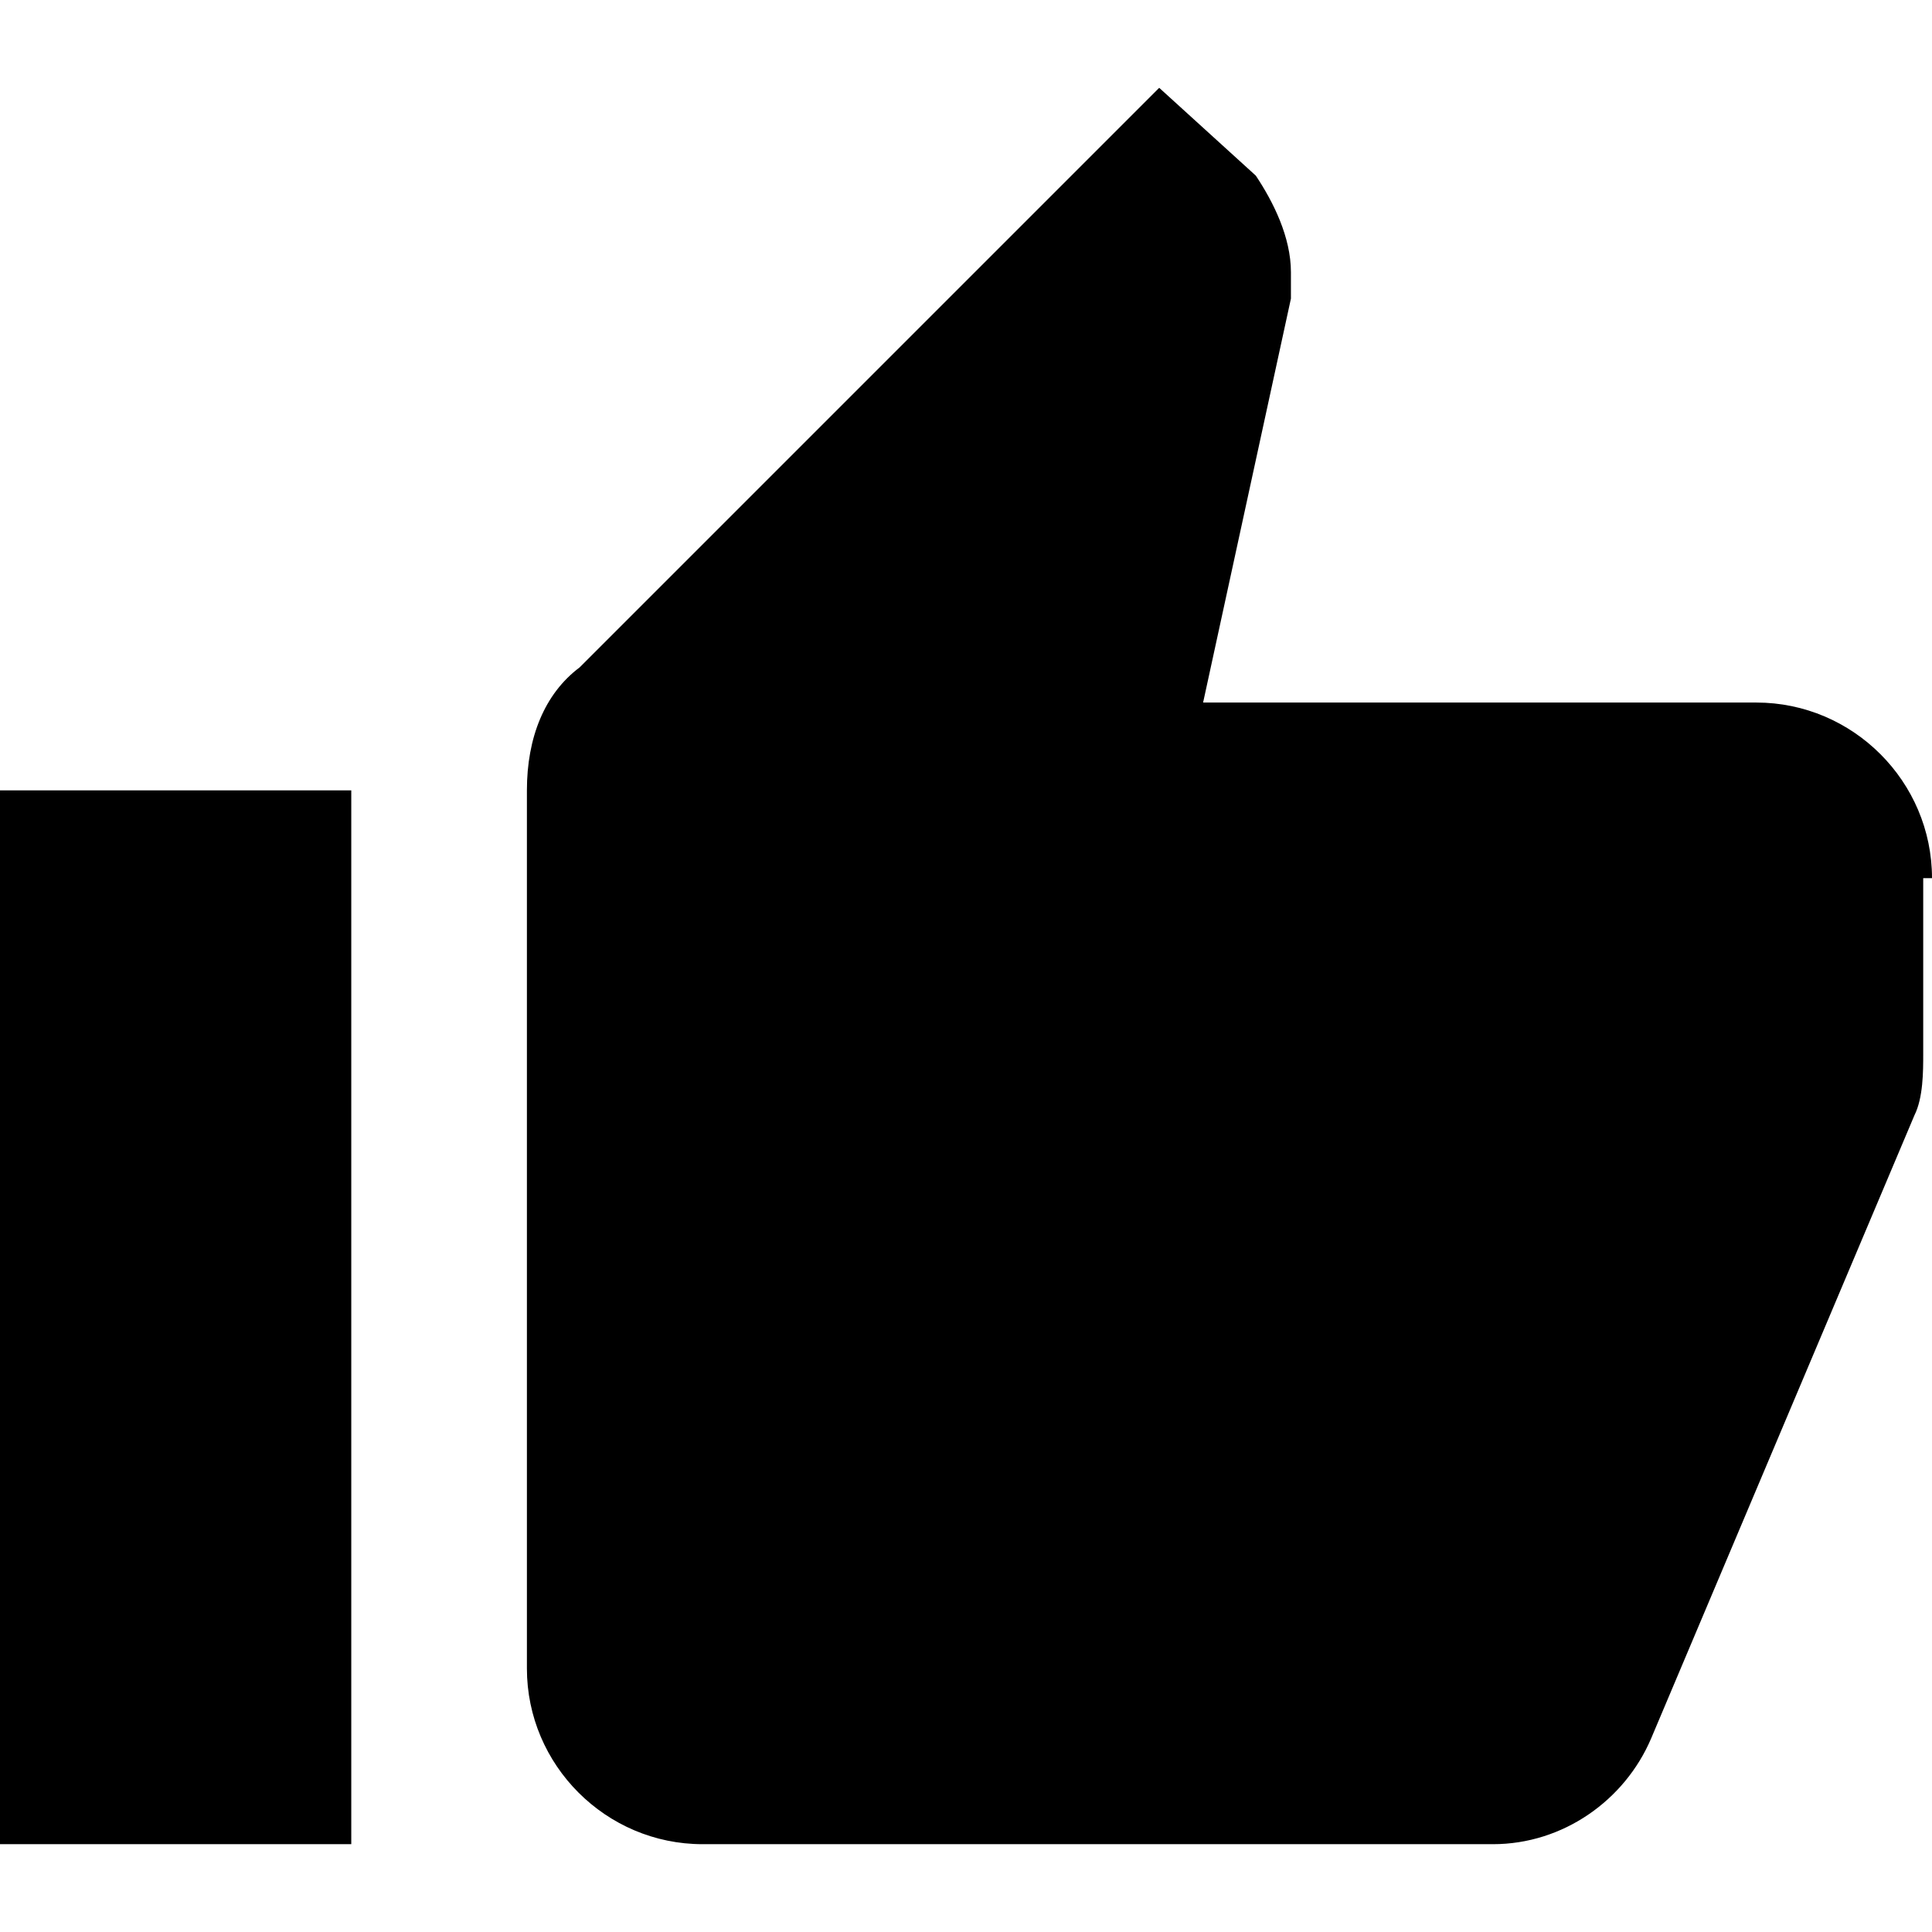
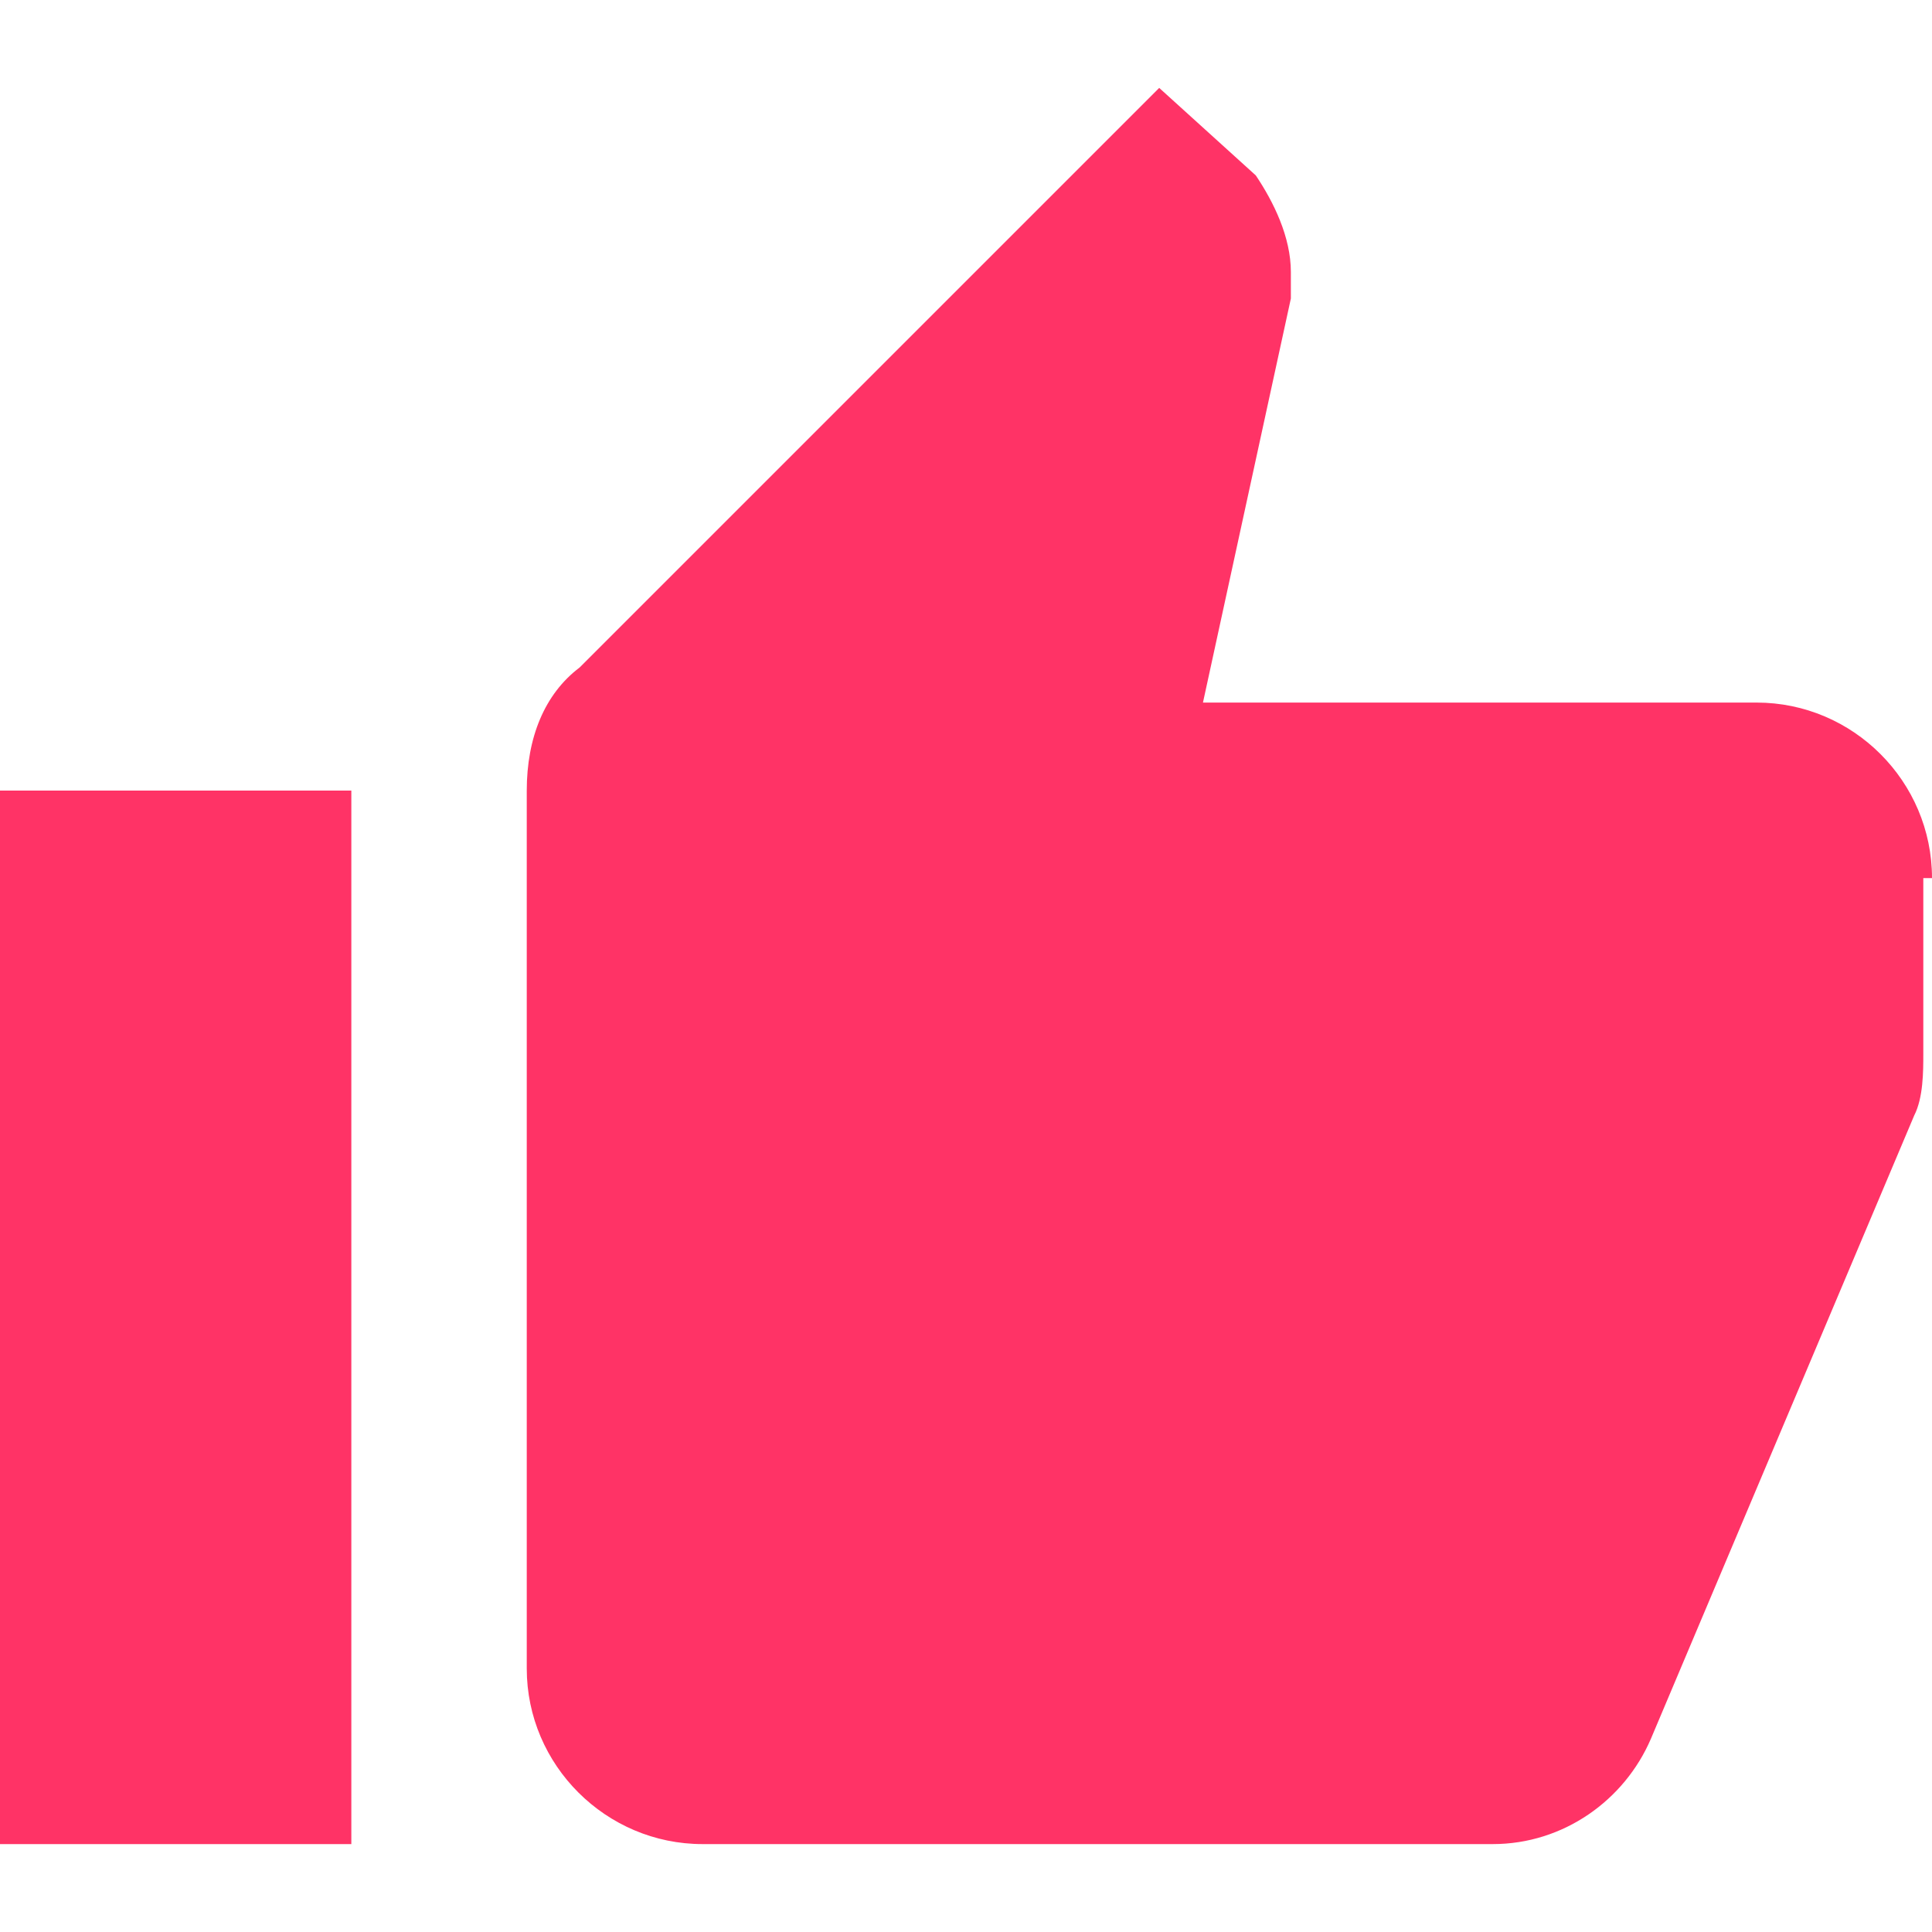
- <svg xmlns="http://www.w3.org/2000/svg" version="1.1" id="Capa_1" x="0px" y="0px" width="561px" height="561px" viewBox="0 0 561 561" style="enable-background:new 0 0 561 561;" xml:space="preserve">
-   <g>
-     <g id="thumb-up">
-       <path d="M0,535.5h102v-306H0V535.5z M561,255c0-28.05-22.95-51-51-51H349.35l25.5-117.3c0-2.55,0-5.1,0-7.65    c0-10.2-5.1-20.4-10.199-28.05L336.6,25.5L168.3,193.8c-10.2,7.65-15.3,20.4-15.3,35.7v255c0,28.05,22.95,51,51,51h229.5    c20.4,0,38.25-12.75,45.9-30.6l76.5-181.051c2.55-5.1,2.55-12.75,2.55-17.85v-51H561C561,257.55,561,255,561,255z" />
-     </g>
+ <svg xmlns="http://www.w3.org/2000/svg" width="20pt" height="20pt" viewBox="0 0 20 20" version="1.1">
+   <g id="surface1">
+     <path style="stroke:none;fill-rule:nonzero;;fill-opacity:1; fill: #ff3366;" d="M 0 19.09 L 3.637 19.09 L 3.637 8.184 L 0 8.184 Z M 20 9.09 C 20 8.09 19.184 7.273 18.184 7.273 L 12.453 7.273 L 13.363 3.09 C 13.363 3 13.363 2.91 13.363 2.816 C 13.363 2.453 13.184 2.09 13 1.816 L 12 0.91 L 6 6.91 C 5.637 7.184 5.453 7.637 5.453 8.184 L 5.453 17.273 C 5.453 18.273 6.273 19.09 7.273 19.09 L 15.453 19.09 C 16.184 19.09 16.816 18.637 17.09 18 L 19.816 11.547 C 19.91 11.363 19.91 11.09 19.91 10.91 L 19.91 9.09 L 20 9.09 C 20 9.184 20 9.09 20 9.09 Z M 20 9.09 " />
  </g>
-   <g>
- </g>
-   <g>
- </g>
-   <g>
- </g>
-   <g>
- </g>
-   <g>
- </g>
-   <g>
- </g>
-   <g>
- </g>
-   <g>
- </g>
-   <g>
- </g>
-   <g>
- </g>
-   <g>
- </g>
-   <g>
- </g>
-   <g>
- </g>
-   <g>
- </g>
-   <g>
- </g>
</svg>
